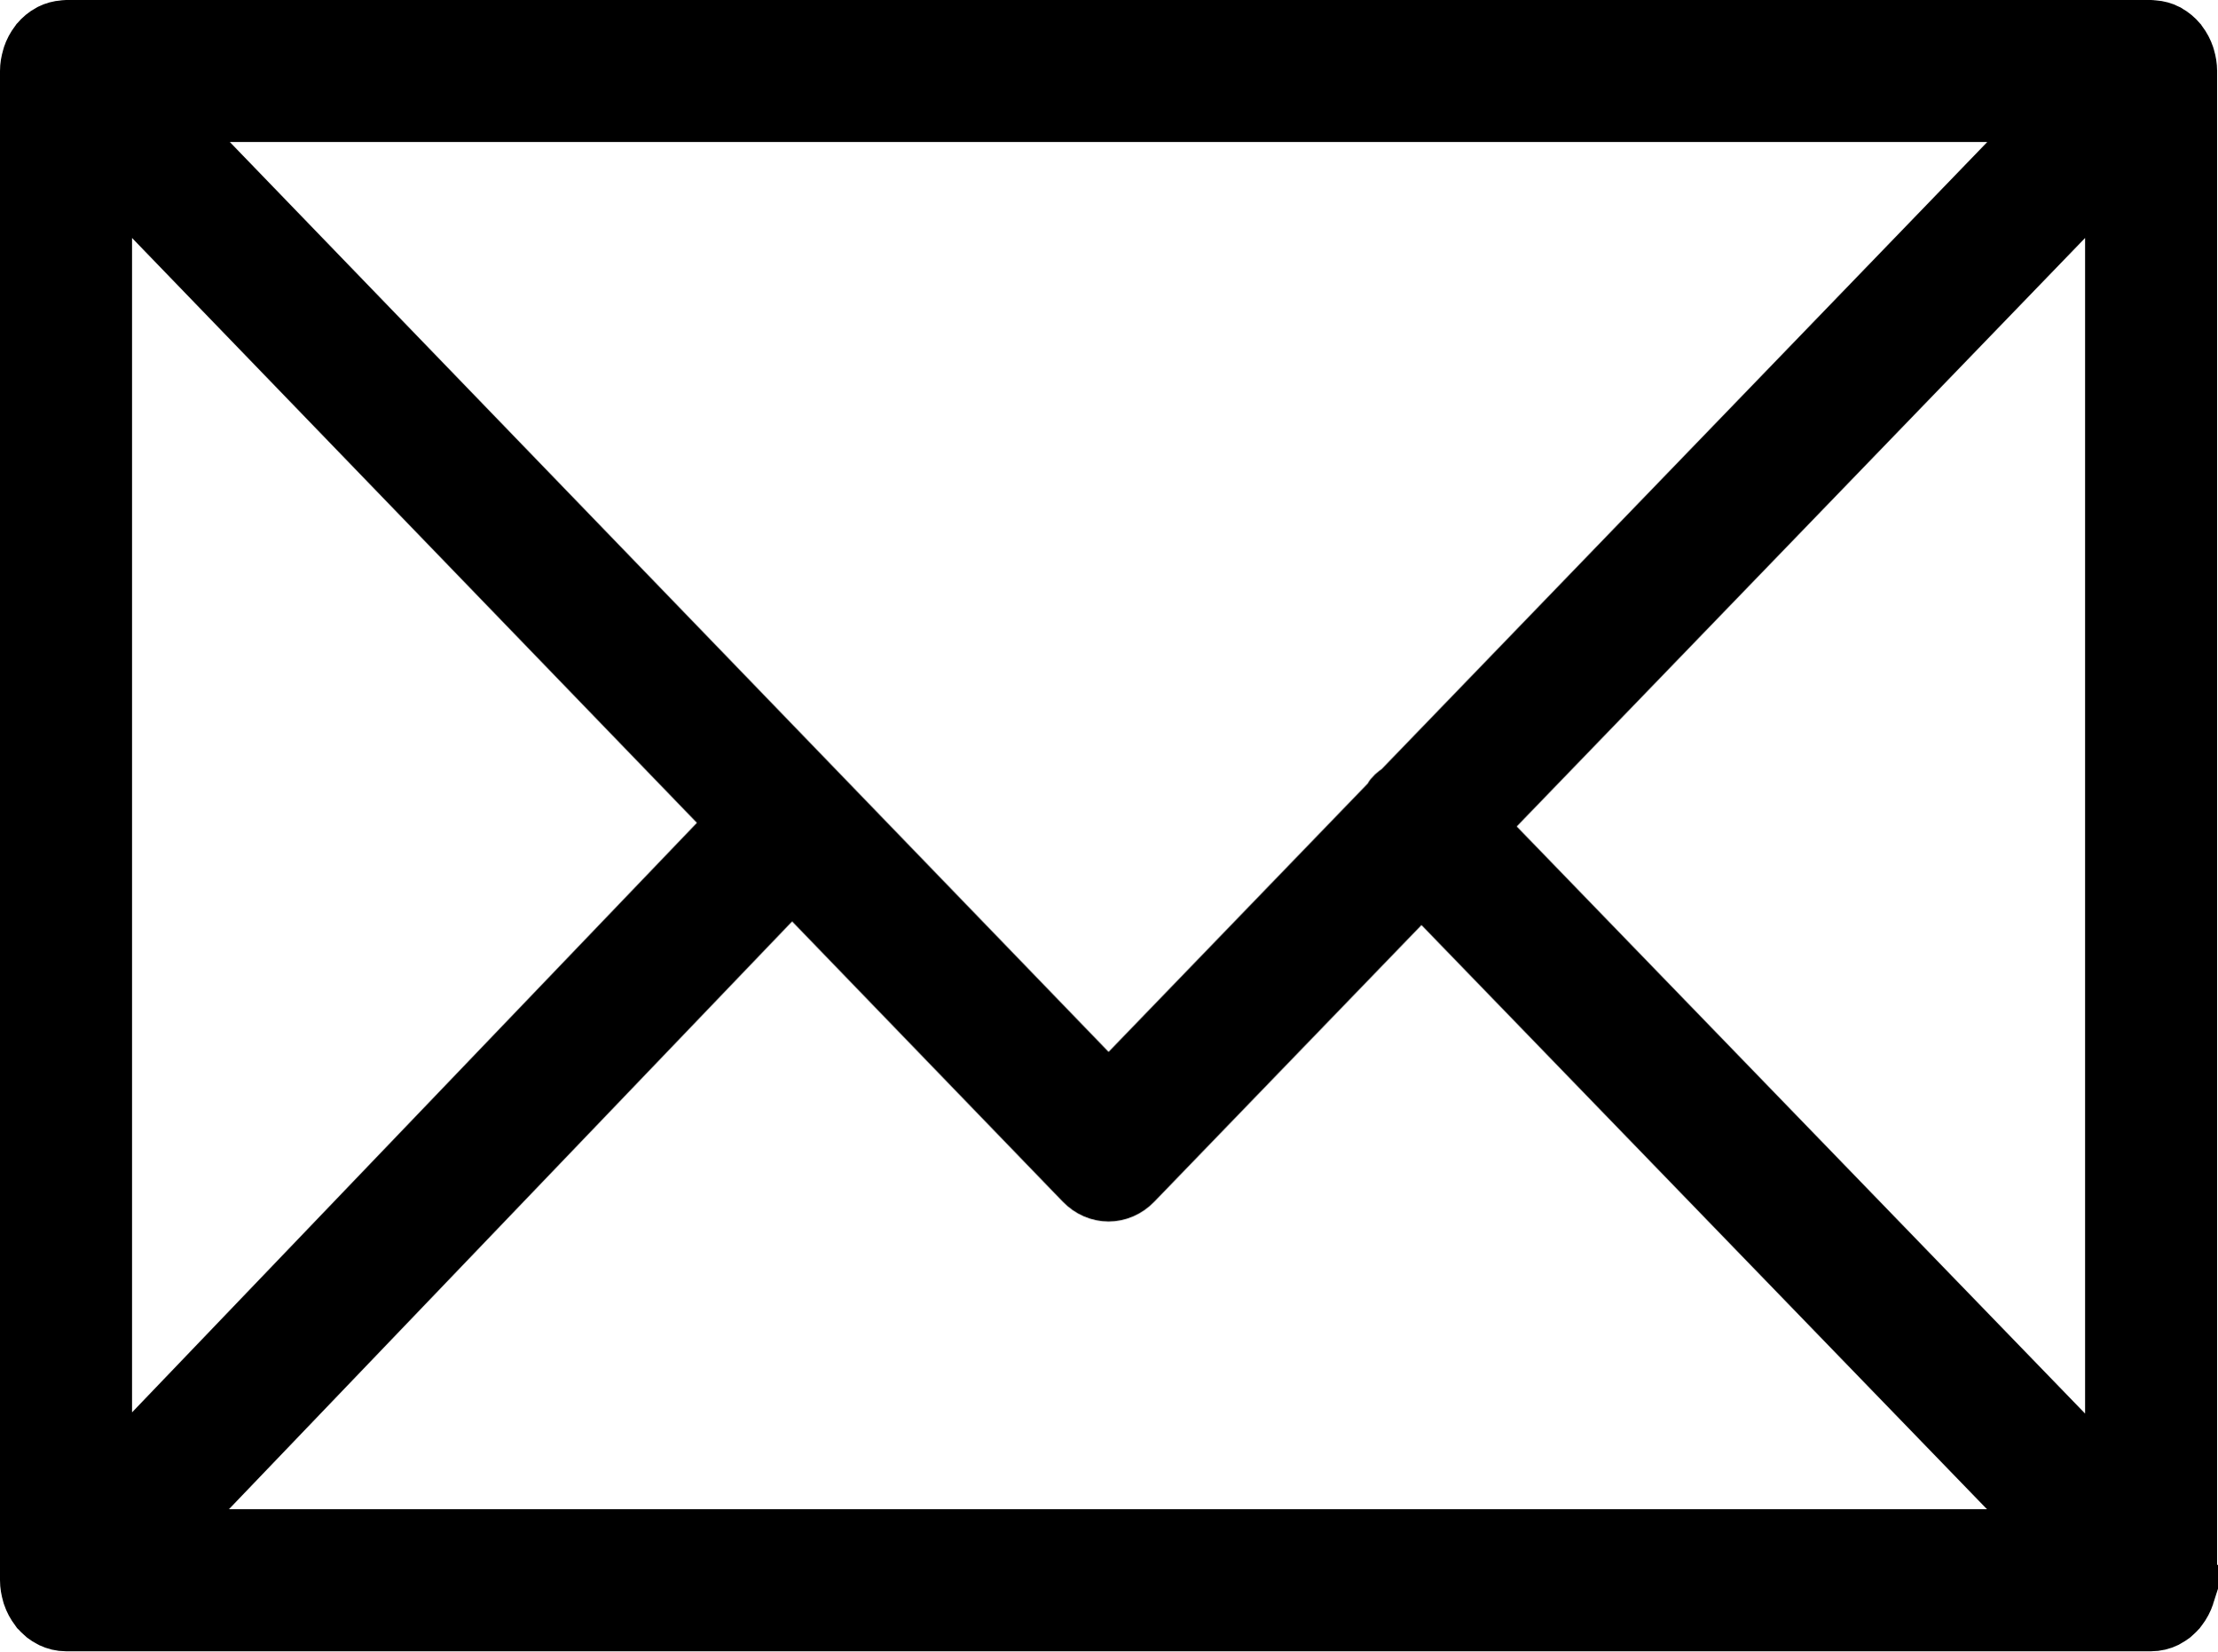
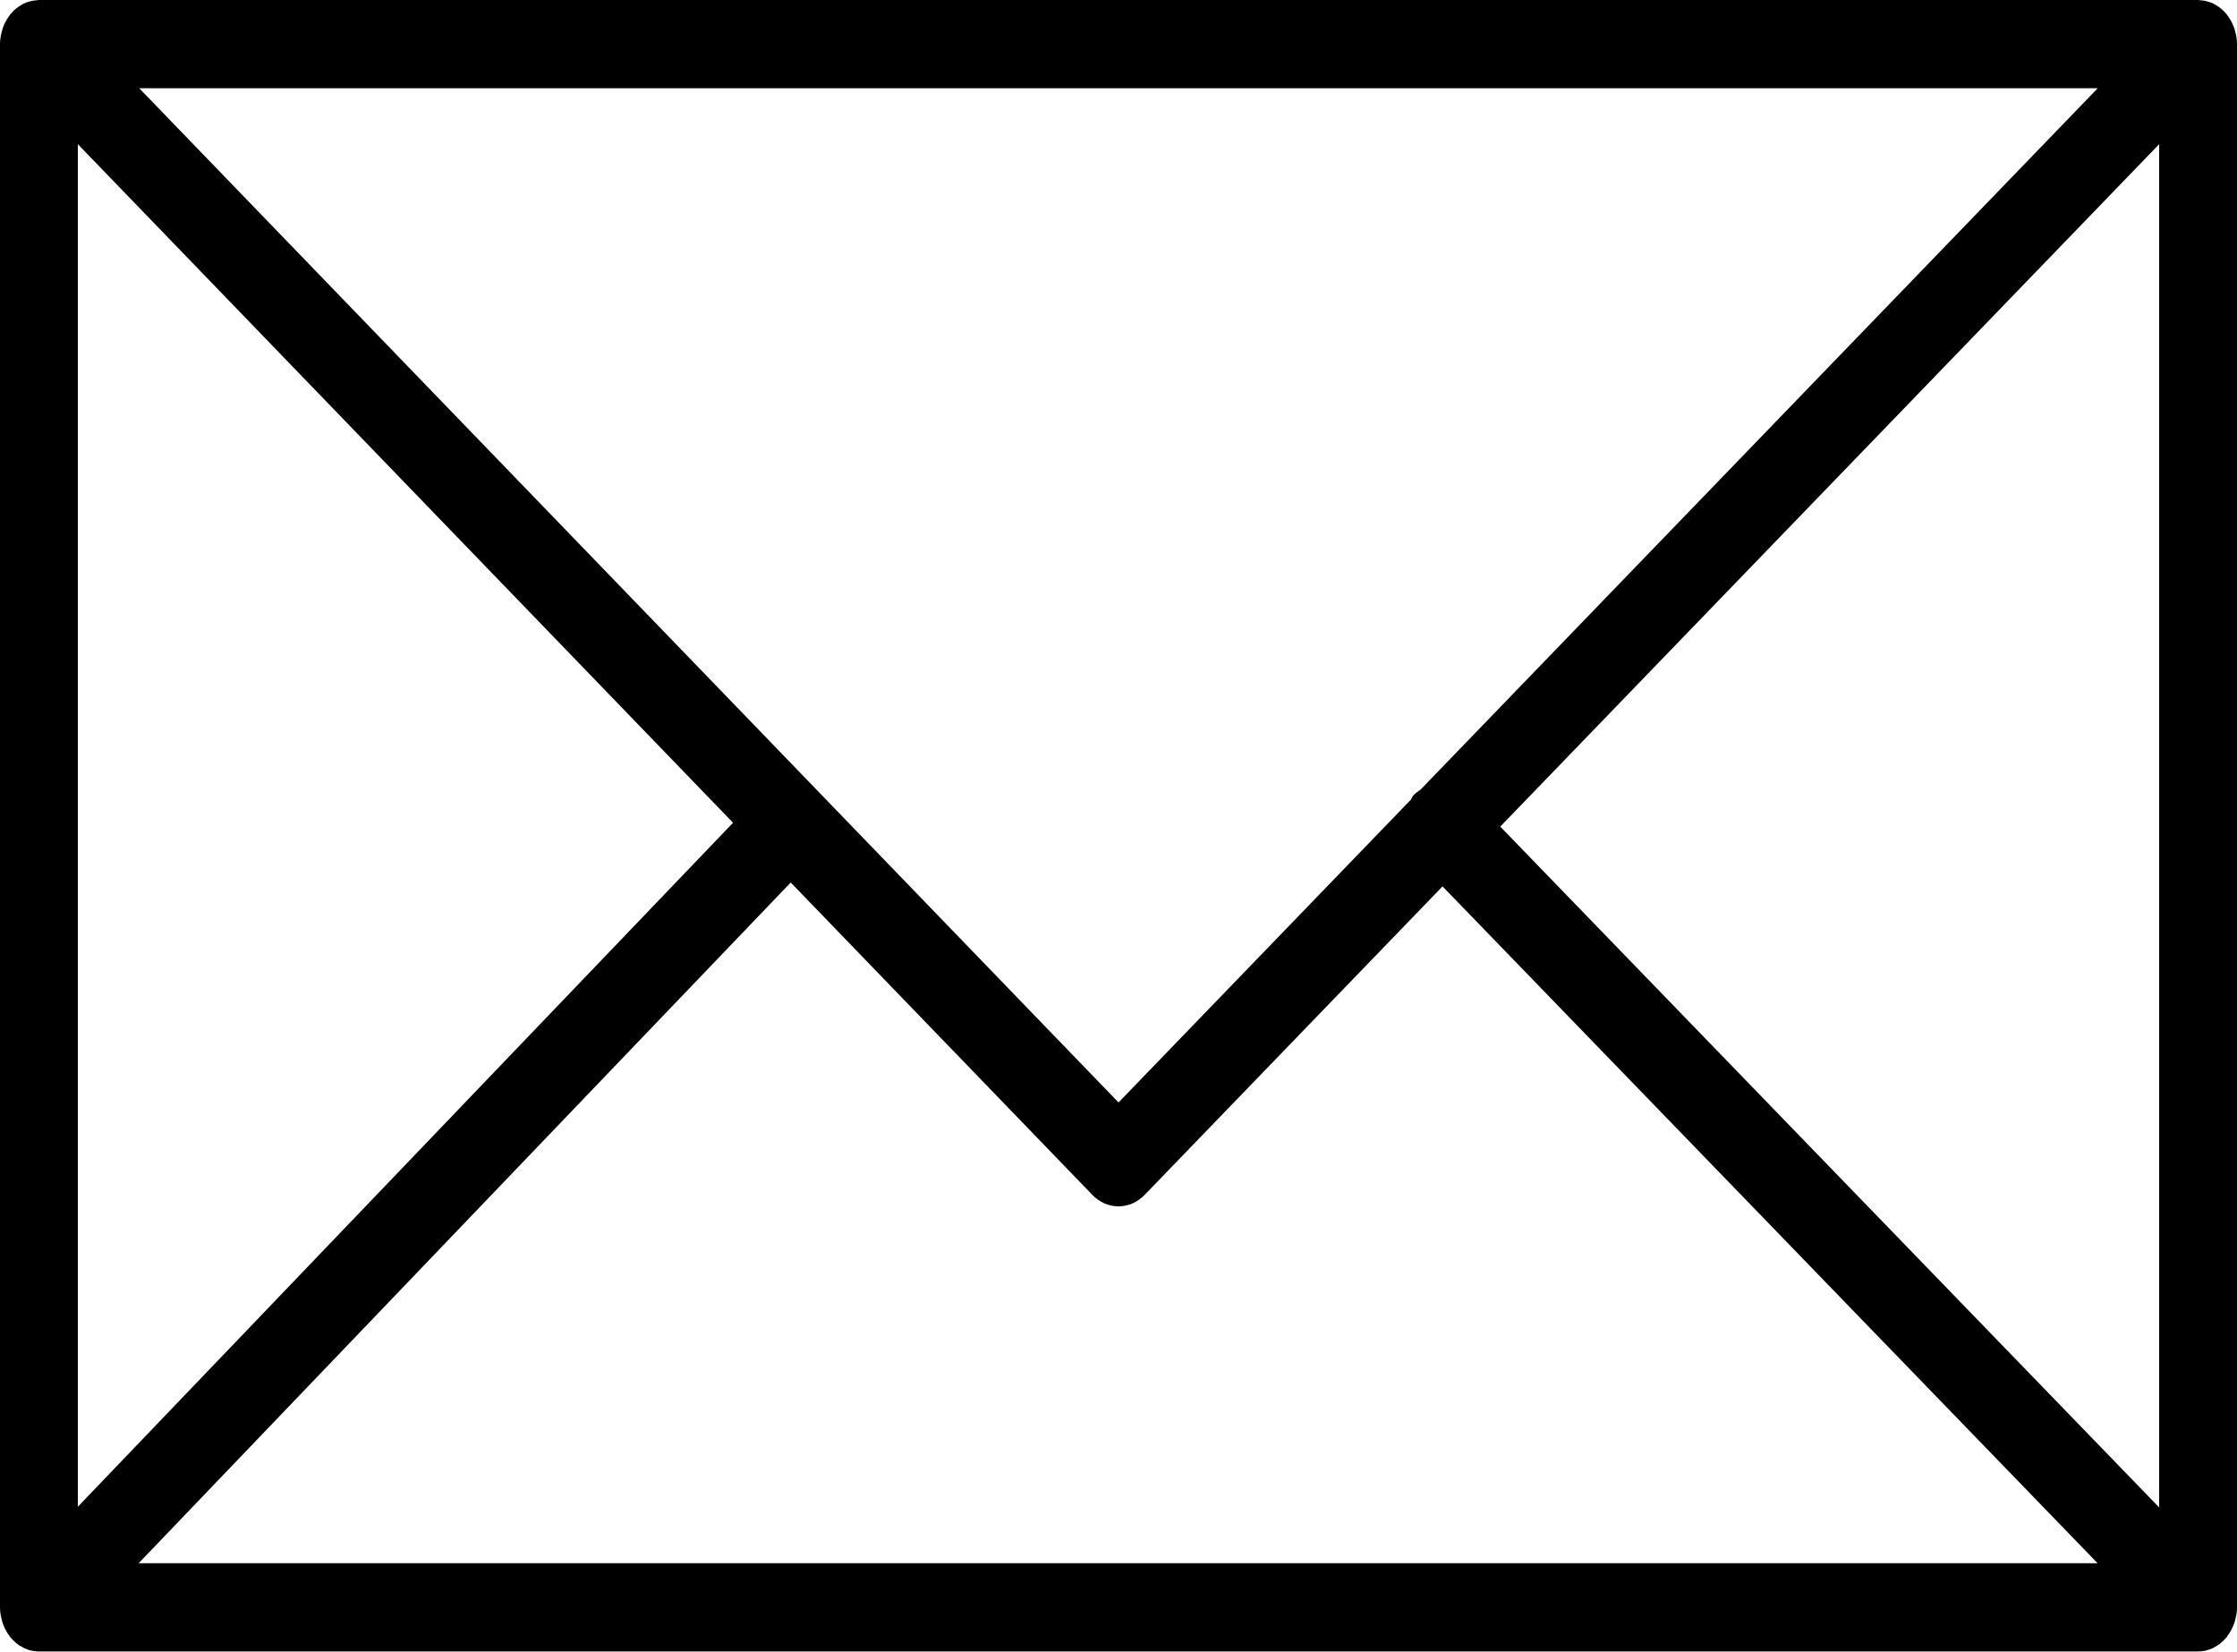
- <svg xmlns="http://www.w3.org/2000/svg" width="78.036" height="58.127">
-   <path d="M76.966 56.085c.042-.145.07-.298.07-.459V2.499c0-.162-.028-.316-.07-.462-.007-.02-.01-.04-.017-.06a1.543 1.543 0 0 0-.244-.46c-.007-.009-.008-.02-.015-.029-.004-.005-.01-.007-.014-.012a1.35 1.35 0 0 0-.39-.323l-.031-.02a1.18 1.18 0 0 0-.451-.123c-.016-.001-.031-.005-.047-.005-.015-.001-.028-.005-.043-.005H2.324c-.015 0-.03.004-.044.005l-.042.005a1.195 1.195 0 0 0-.457.125c-.01.004-.016.011-.025.015a1.33 1.33 0 0 0-.395.327c-.005.005-.01.006-.014.011-.007.008-.008.019-.015.028a1.55 1.55 0 0 0-.245.461c-.007.02-.01.04-.016.061-.043.146-.071.3-.071.462v53.128c0 .164.03.32.072.468l.016.059c.058.172.142.327.247.462.006.008.008.018.014.026l.019.018c.043.051.09.096.14.14.022.019.042.042.064.06.059.046.121.083.186.117.016.008.03.021.046.028.16.077.335.121.52.121h73.388c.184 0 .36-.043.52-.121.024-.012.047-.03.071-.044.055-.031.11-.063.16-.102.026-.021.05-.048.076-.071a1.28 1.28 0 0 0 .127-.129l.022-.022c.008-.009.01-.021.016-.03a1.55 1.55 0 0 0 .243-.458c.009-.022.013-.043.02-.065zM3.647 5.901l22.269 23.061L3.647 52.207V5.901zm45.642 21.931c-.092.068-.189.125-.266.221-.029.036-.038.083-.064.121l-9.94 10.294L5.733 3.999h66.569L49.289 27.832zm-21.412 3.161l10.249 10.613c.253.262.572.393.892.393.32 0 .64-.131.892-.393l10.122-10.481 22.265 23.002H5.714l22.163-23.134zm24.117-1.9L74.39 5.901v46.33L51.994 29.093z" stroke="#000" stroke-width="2" stroke-miterlimit="10" />
+ <svg xmlns="http://www.w3.org/2000/svg" width="76.036" height="56.127">
+   <path d="M75.966 55.085c.042-.145.07-.298.07-.459V1.499c0-.162-.028-.316-.07-.462-.007-.02-.01-.04-.017-.06a1.543 1.543 0 0 0-.244-.46c-.007-.009-.008-.02-.015-.029-.004-.005-.01-.007-.014-.012a1.35 1.35 0 0 0-.39-.323l-.031-.02a1.18 1.18 0 0 0-.451-.123c-.016-.001-.031-.005-.047-.005C74.742.004 74.73 0 74.714 0H1.324c-.015 0-.03.004-.044.005L1.238.01A1.195 1.195 0 0 0 .78.135C.77.139.765.146.756.15A1.33 1.33 0 0 0 .36.477C.356.482.35.483.347.488.34.496.339.507.332.516a1.55 1.55 0 0 0-.245.461c-.007.02-.01.04-.016.061-.043.146-.071.3-.071.462v53.128c0 .164.03.32.072.468.007.02.01.039.016.059.058.172.142.327.247.462.006.008.008.018.014.026l.019.018c.043.051.09.096.14.14.022.019.042.042.064.06.059.046.121.083.186.117.016.008.03.021.046.028.16.077.335.121.52.121h73.388c.184 0 .36-.043.52-.121.024-.012.047-.03.071-.044.055-.031.11-.063.16-.102.026-.021.05-.048.076-.071a1.28 1.28 0 0 0 .127-.129l.022-.022c.008-.009.01-.021.016-.03a1.55 1.55 0 0 0 .243-.458c.009-.022.013-.043.02-.065zM2.647 4.901l22.269 23.061L2.647 51.207V4.901zm45.642 21.931c-.092.068-.189.125-.266.221-.029.036-.038.083-.064.121l-9.94 10.294L4.733 2.999h66.569L48.289 26.832zm-21.412 3.161l10.249 10.613c.253.262.572.393.892.393.32 0 .64-.131.892-.393l10.122-10.481 22.265 23.002H4.714l22.163-23.134zm24.117-1.9L73.39 4.901v46.33L50.994 28.093z" />
</svg>
